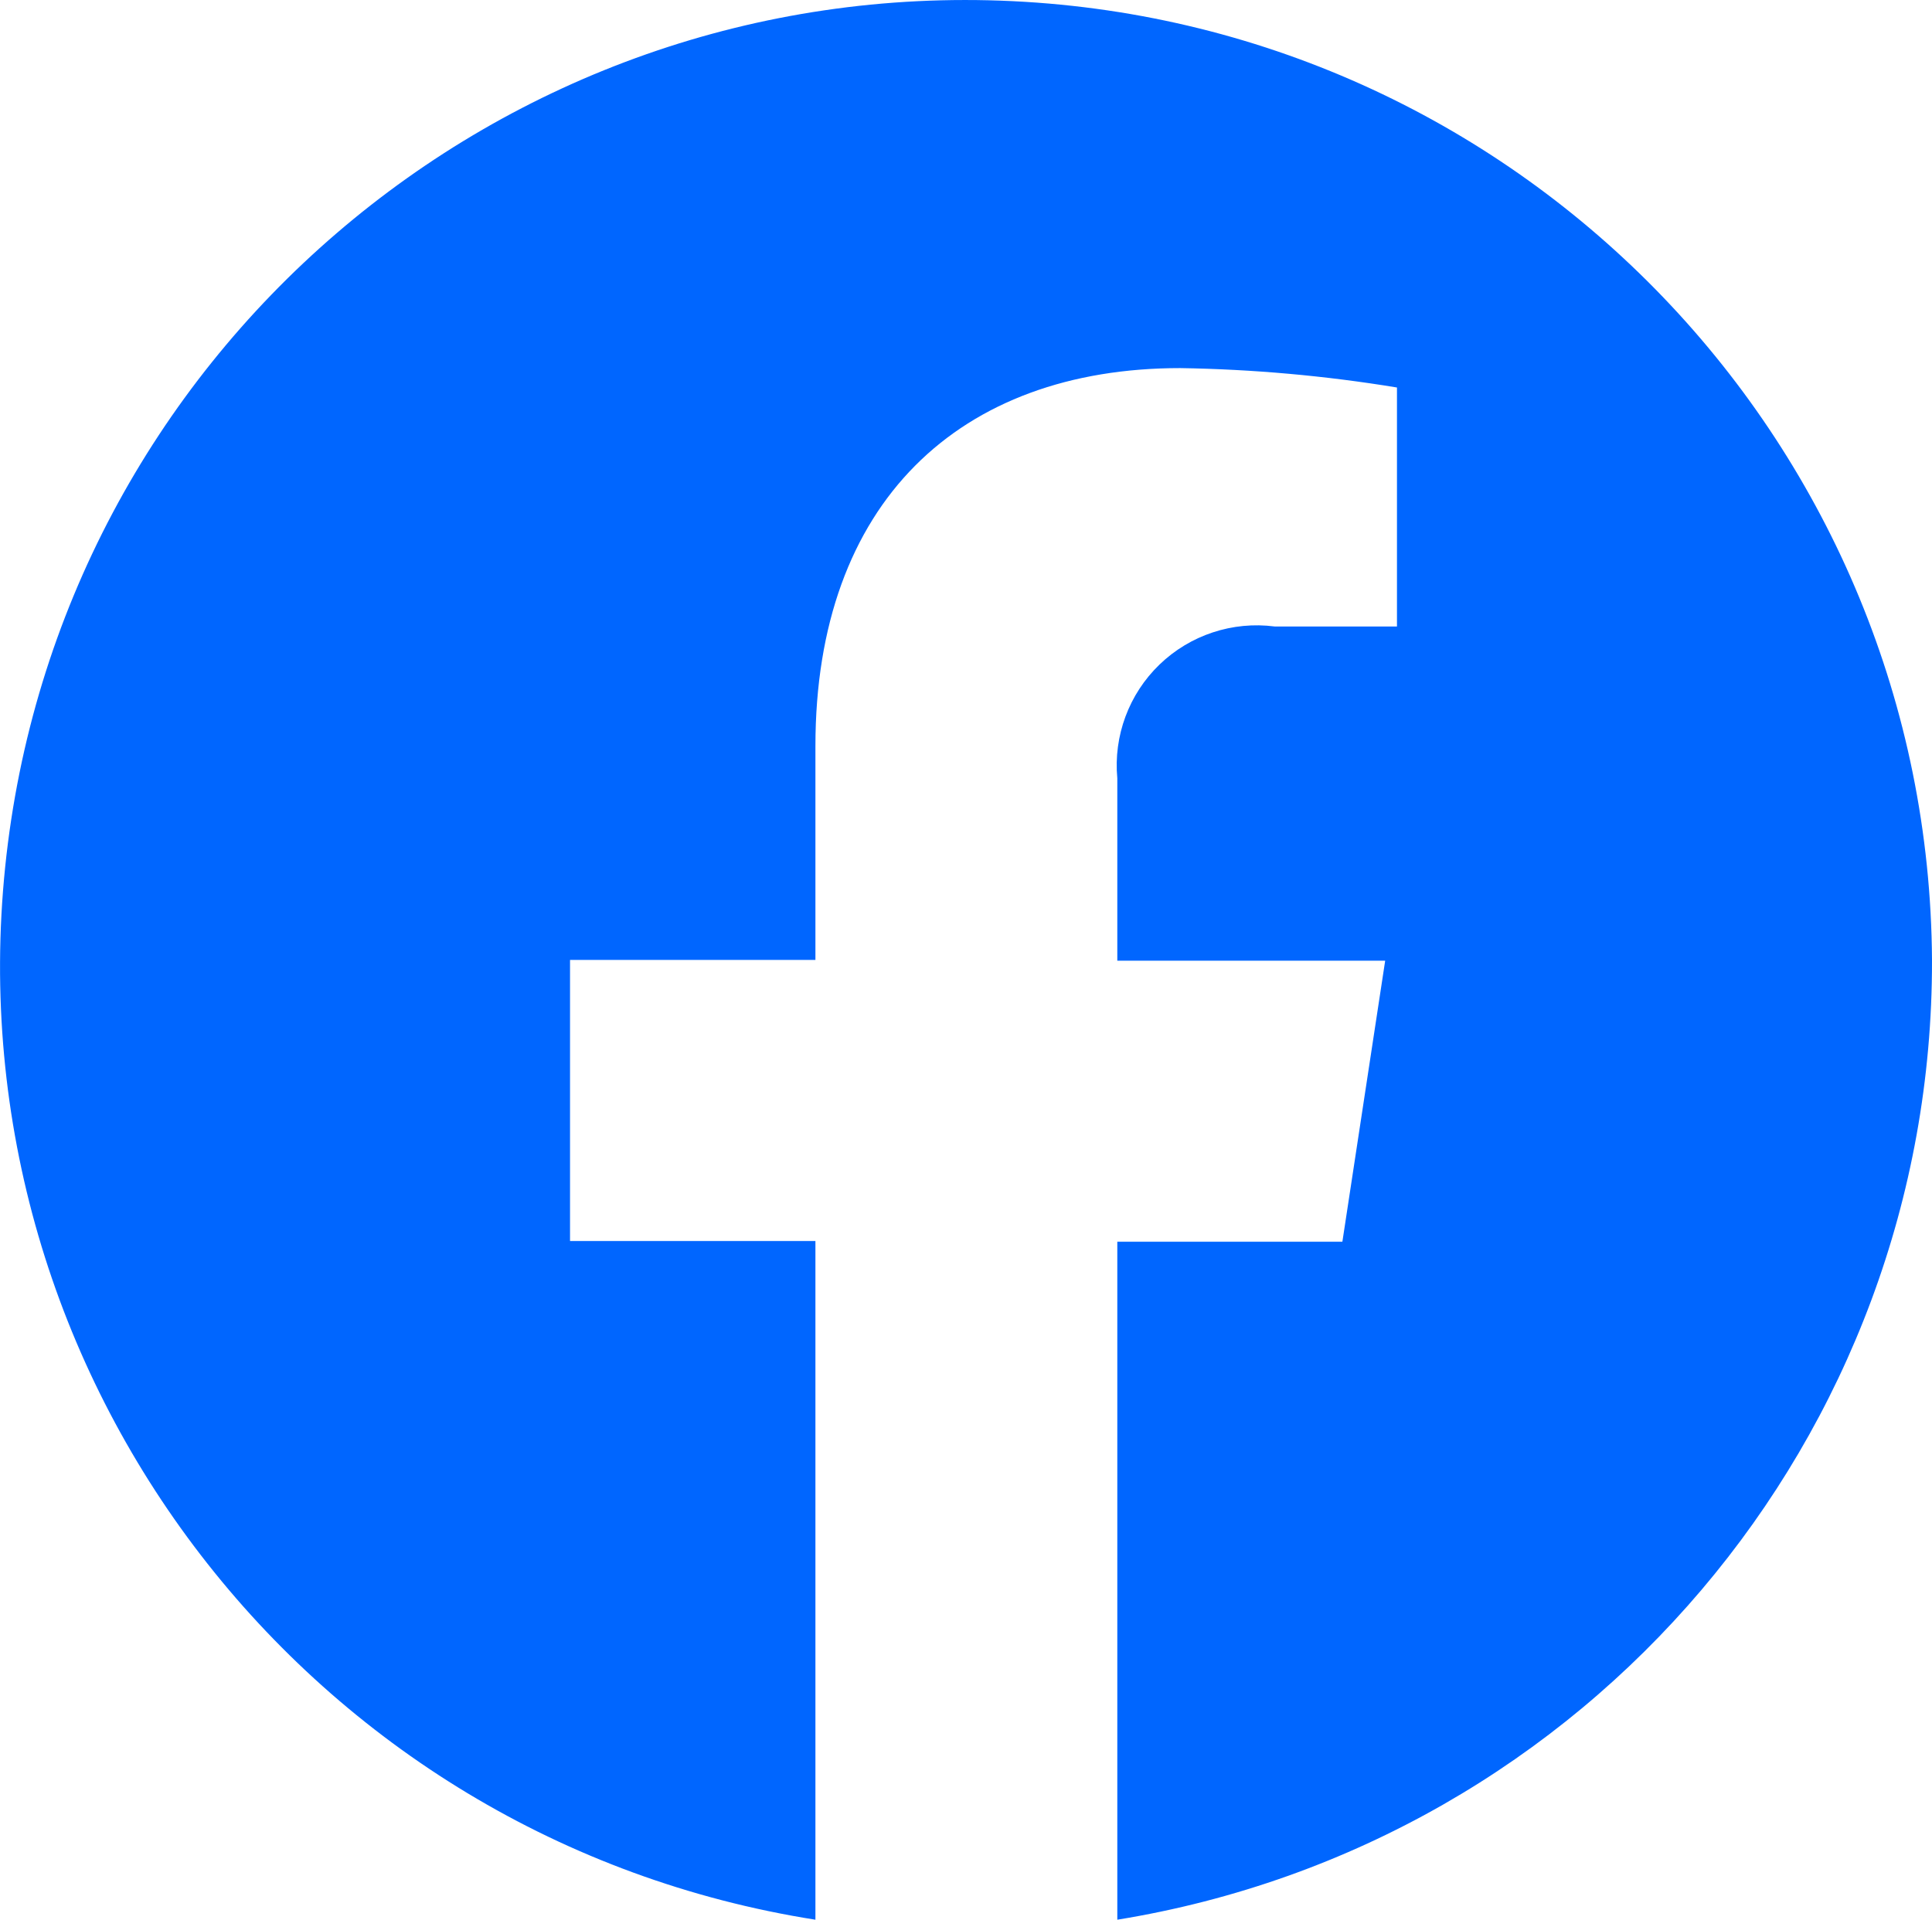
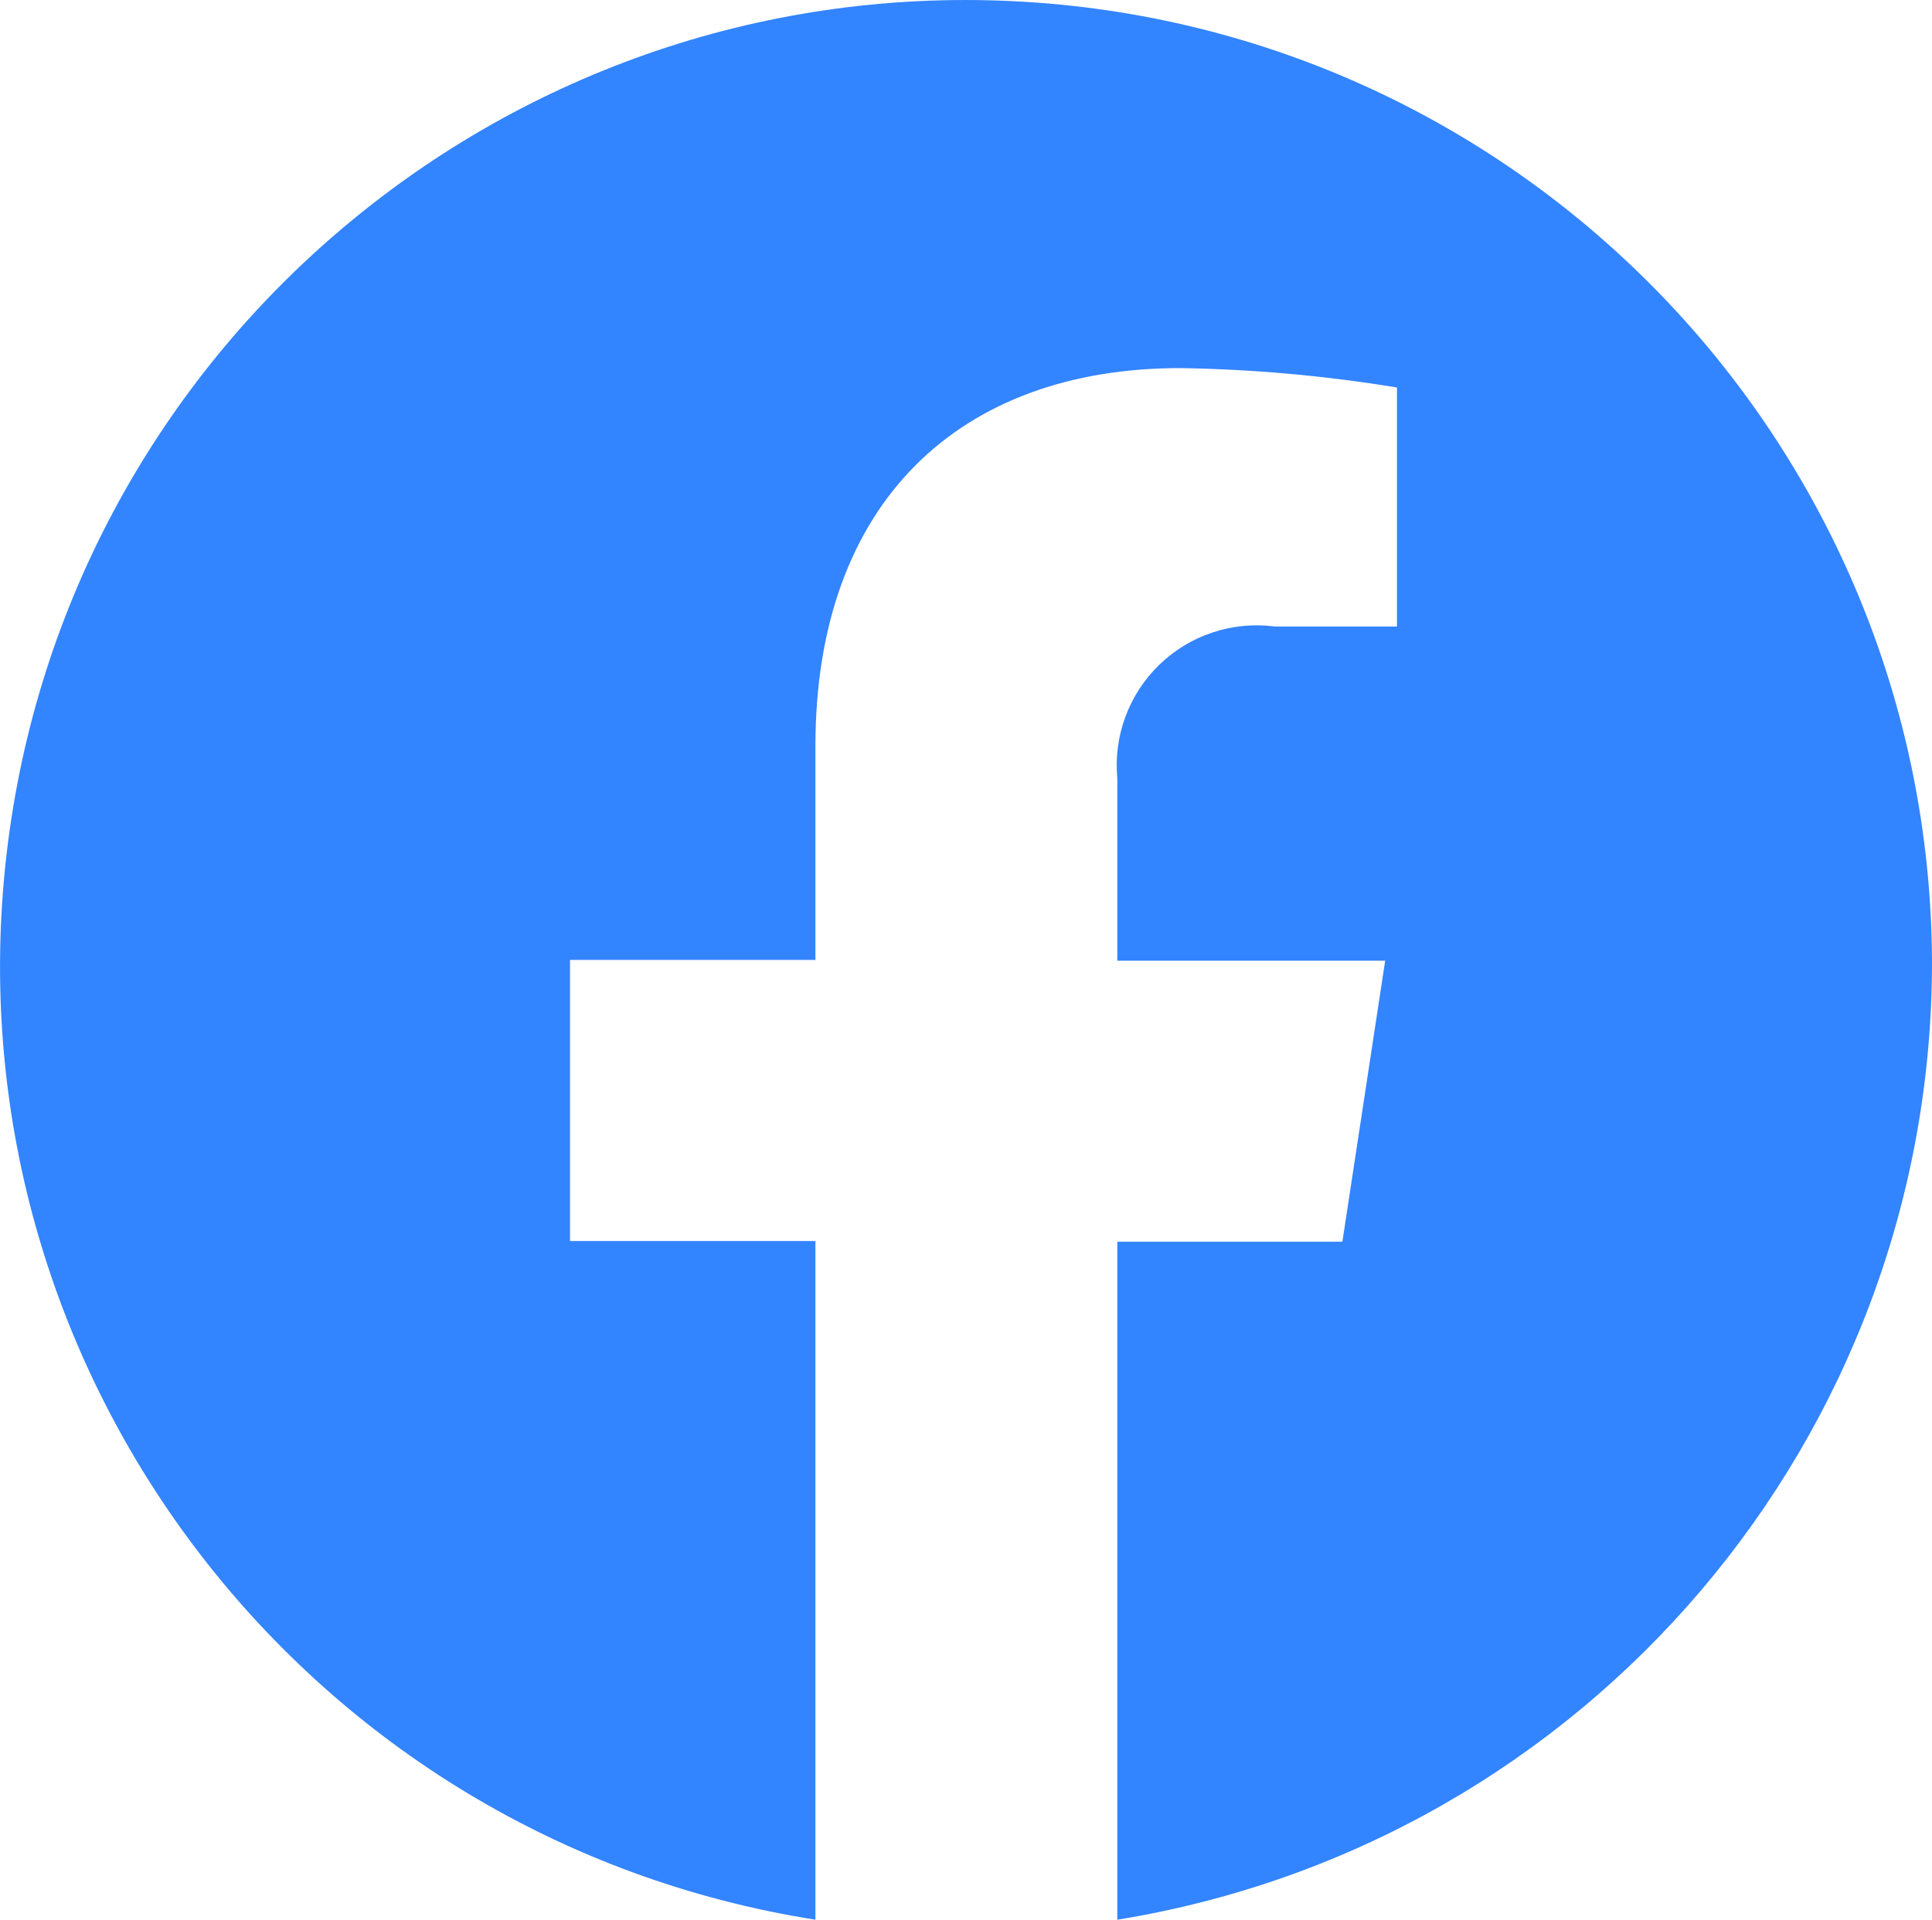
<svg xmlns="http://www.w3.org/2000/svg" width="21.305" height="21.174" viewBox="0 0 21.305 21.174">
-   <path id="facebook2" d="M29.3,18.717A10.652,10.652,0,1,0,16.987,29.3V21.814H14.281v-3.1h2.706V16.355c0-2.686,1.589-4.169,4.023-4.169a16.3,16.3,0,0,1,2.39.214v2.636H22.052a1.544,1.544,0,0,0-1.736,1.674v2.012H23.27l-.472,3.1H20.316V29.3A10.7,10.7,0,0,0,29.3,18.717Z" transform="translate(-7.995 -8.126)" fill="#06f" />
+   <path id="facebook2" d="M29.3,18.717A10.652,10.652,0,1,0,16.987,29.3V21.814H14.281v-3.1h2.706V16.355c0-2.686,1.589-4.169,4.023-4.169a16.3,16.3,0,0,1,2.39.214v2.636H22.052a1.544,1.544,0,0,0-1.736,1.674v2.012H23.27l-.472,3.1H20.316V29.3A10.7,10.7,0,0,0,29.3,18.717Z" transform="translate(-7.995 -8.126)" style="fill: rgba(0, 102, 255, 0.8);" />
</svg>
